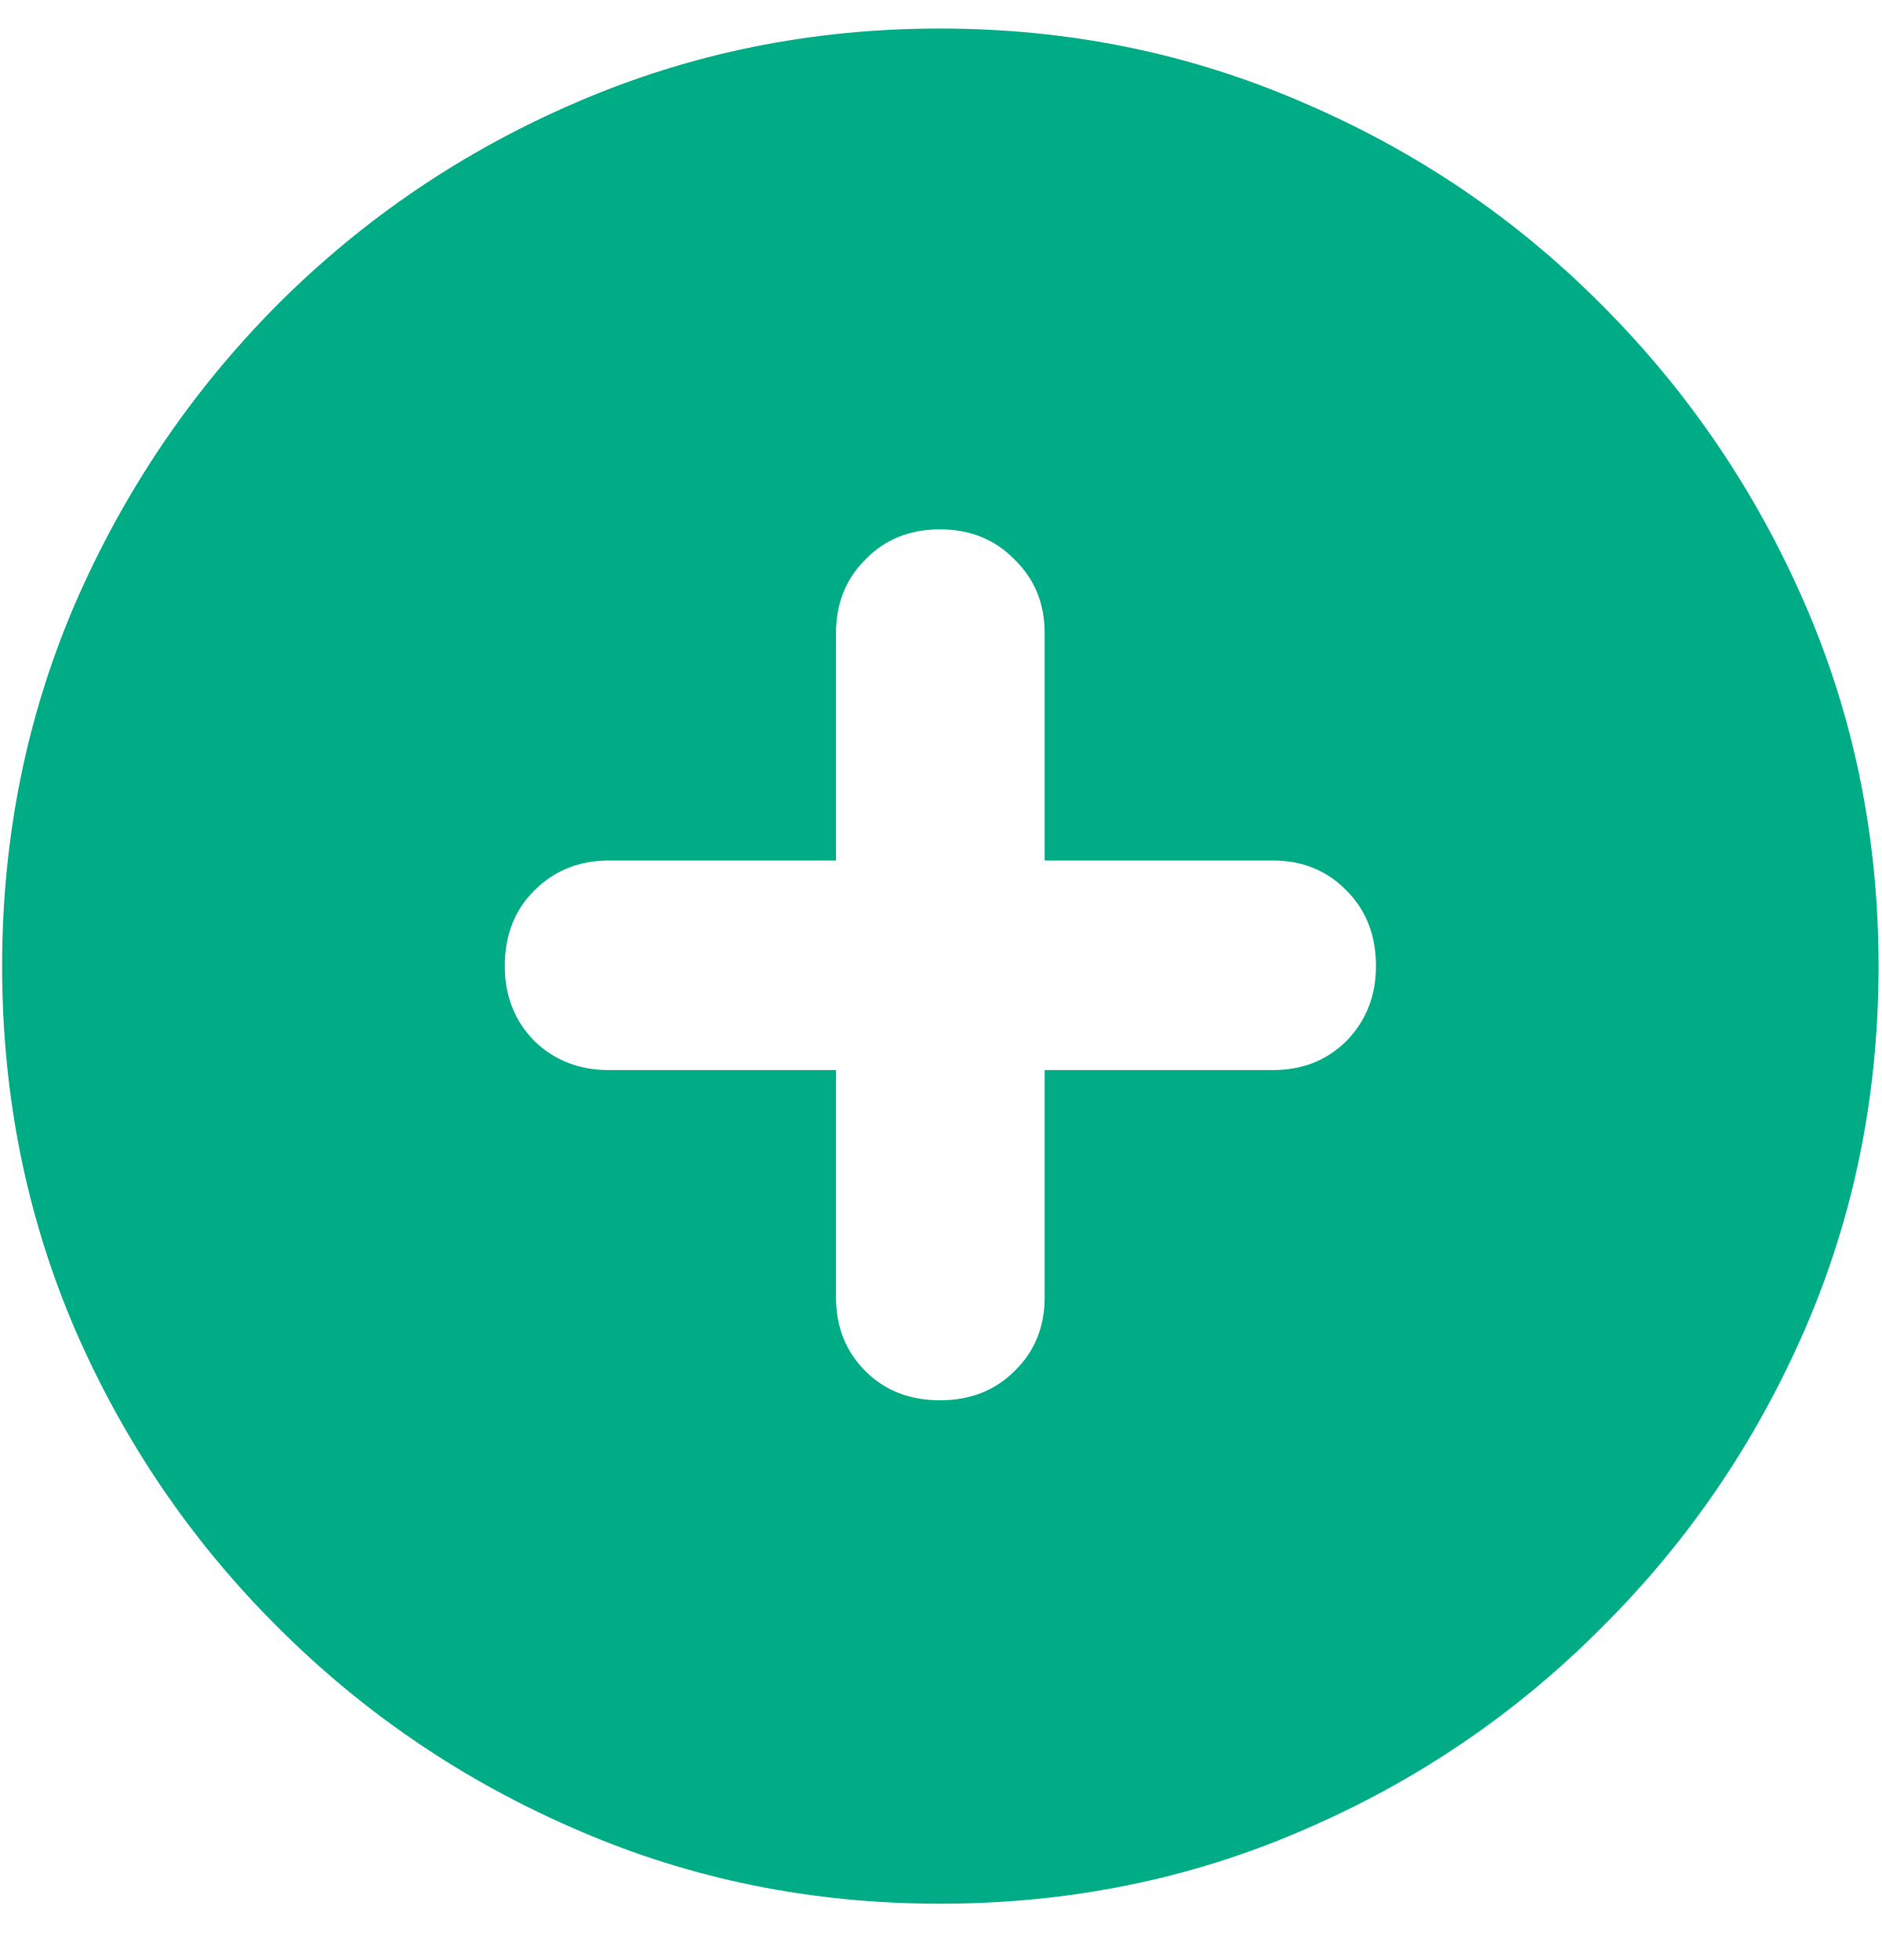
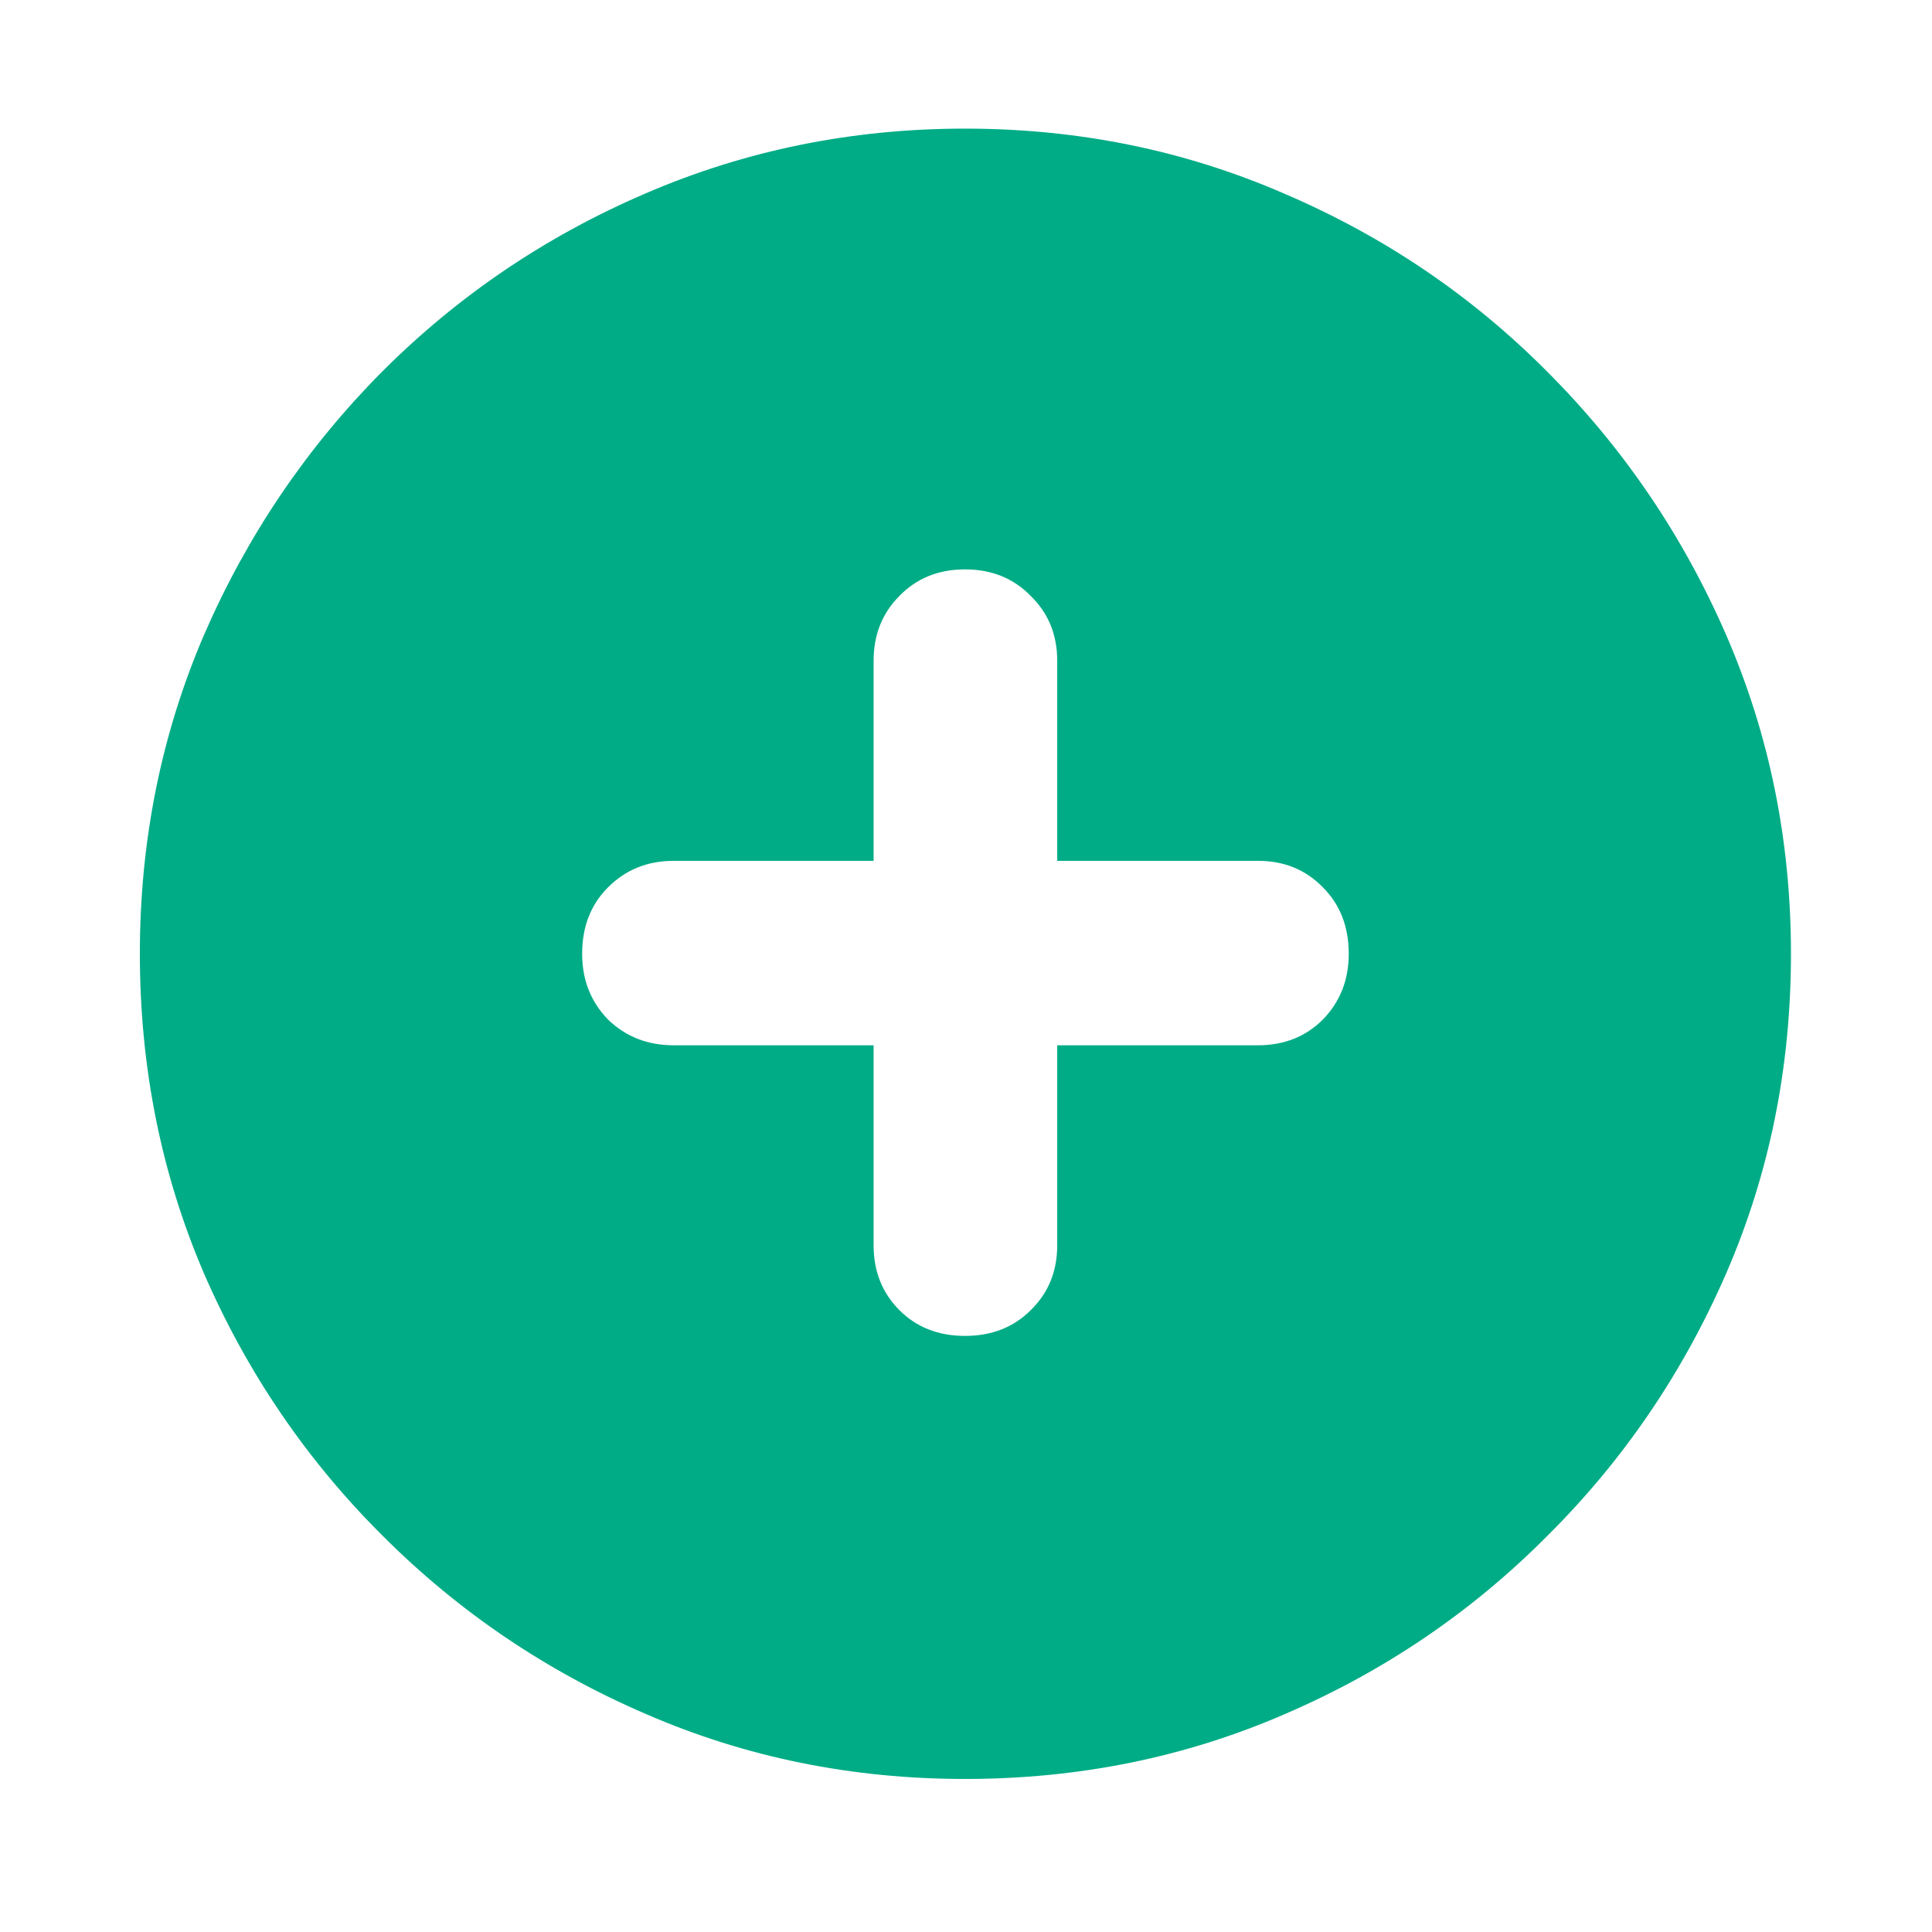
- <svg xmlns="http://www.w3.org/2000/svg" width="24" height="25" viewBox="0 0 24 25" fill="none">
-   <path d="M11.986 24.282C13.632 24.282 15.176 23.969 16.618 23.343C18.06 22.723 19.328 21.863 20.423 20.761C21.526 19.666 22.39 18.397 23.017 16.955C23.643 15.513 23.956 13.969 23.956 12.323C23.956 10.685 23.643 9.145 23.017 7.703C22.39 6.261 21.526 4.989 20.423 3.886C19.328 2.784 18.056 1.923 16.607 1.304C15.165 0.678 13.624 0.364 11.986 0.364C10.348 0.364 8.804 0.678 7.354 1.304C5.912 1.923 4.64 2.784 3.538 3.886C2.443 4.989 1.582 6.261 0.956 7.703C0.337 9.145 0.027 10.685 0.027 12.323C0.027 13.969 0.337 15.513 0.956 16.955C1.582 18.397 2.447 19.666 3.549 20.761C4.651 21.863 5.924 22.723 7.366 23.343C8.808 23.969 10.348 24.282 11.986 24.282ZM6.437 12.323C6.437 11.931 6.562 11.61 6.811 11.361C7.067 11.104 7.385 10.976 7.762 10.976H10.661V8.077C10.661 7.699 10.786 7.386 11.035 7.137C11.284 6.88 11.601 6.752 11.986 6.752C12.371 6.752 12.688 6.88 12.938 7.137C13.194 7.386 13.322 7.699 13.322 8.077V10.976H16.233C16.61 10.976 16.924 11.104 17.173 11.361C17.422 11.61 17.547 11.931 17.547 12.323C17.547 12.701 17.422 13.018 17.173 13.275C16.924 13.524 16.61 13.649 16.233 13.649H13.322V16.548C13.322 16.925 13.194 17.238 12.938 17.488C12.688 17.737 12.371 17.861 11.986 17.861C11.601 17.861 11.284 17.737 11.035 17.488C10.786 17.238 10.661 16.925 10.661 16.548V13.649H7.762C7.385 13.649 7.067 13.524 6.811 13.275C6.562 13.018 6.437 12.701 6.437 12.323Z" fill="#00AC86" />
+ <svg xmlns="http://www.w3.org/2000/svg" width="28" height="28" viewBox="0 0 28 28" fill="none">
+   <path d="M13.986 25.782C15.632 25.782 17.176 25.469 18.618 24.843C20.06 24.223 21.328 23.363 22.423 22.261C23.526 21.166 24.39 19.897 25.017 18.455C25.643 17.013 25.956 15.469 25.956 13.823C25.956 12.185 25.643 10.645 25.017 9.203C24.39 7.761 23.526 6.489 22.423 5.386C21.328 4.284 20.056 3.423 18.607 2.804C17.165 2.178 15.624 1.864 13.986 1.864C12.348 1.864 10.804 2.178 9.354 2.804C7.912 3.423 6.64 4.284 5.538 5.386C4.443 6.489 3.582 7.761 2.956 9.203C2.337 10.645 2.027 12.185 2.027 13.823C2.027 15.469 2.337 17.013 2.956 18.455C3.582 19.897 4.447 21.166 5.549 22.261C6.651 23.363 7.924 24.223 9.366 24.843C10.808 25.469 12.348 25.782 13.986 25.782ZM8.437 13.823C8.437 13.431 8.562 13.11 8.811 12.861C9.067 12.604 9.385 12.476 9.762 12.476H12.661V9.577C12.661 9.199 12.786 8.886 13.035 8.637C13.284 8.38 13.601 8.252 13.986 8.252C14.371 8.252 14.688 8.38 14.938 8.637C15.194 8.886 15.322 9.199 15.322 9.577V12.476H18.233C18.61 12.476 18.924 12.604 19.173 12.861C19.422 13.11 19.547 13.431 19.547 13.823C19.547 14.201 19.422 14.518 19.173 14.775C18.924 15.024 18.61 15.149 18.233 15.149H15.322V18.048C15.322 18.425 15.194 18.738 14.938 18.988C14.688 19.237 14.371 19.361 13.986 19.361C13.601 19.361 13.284 19.237 13.035 18.988C12.786 18.738 12.661 18.425 12.661 18.048V15.149H9.762C9.385 15.149 9.067 15.024 8.811 14.775C8.562 14.518 8.437 14.201 8.437 13.823Z" fill="#00AC86" />
</svg>
